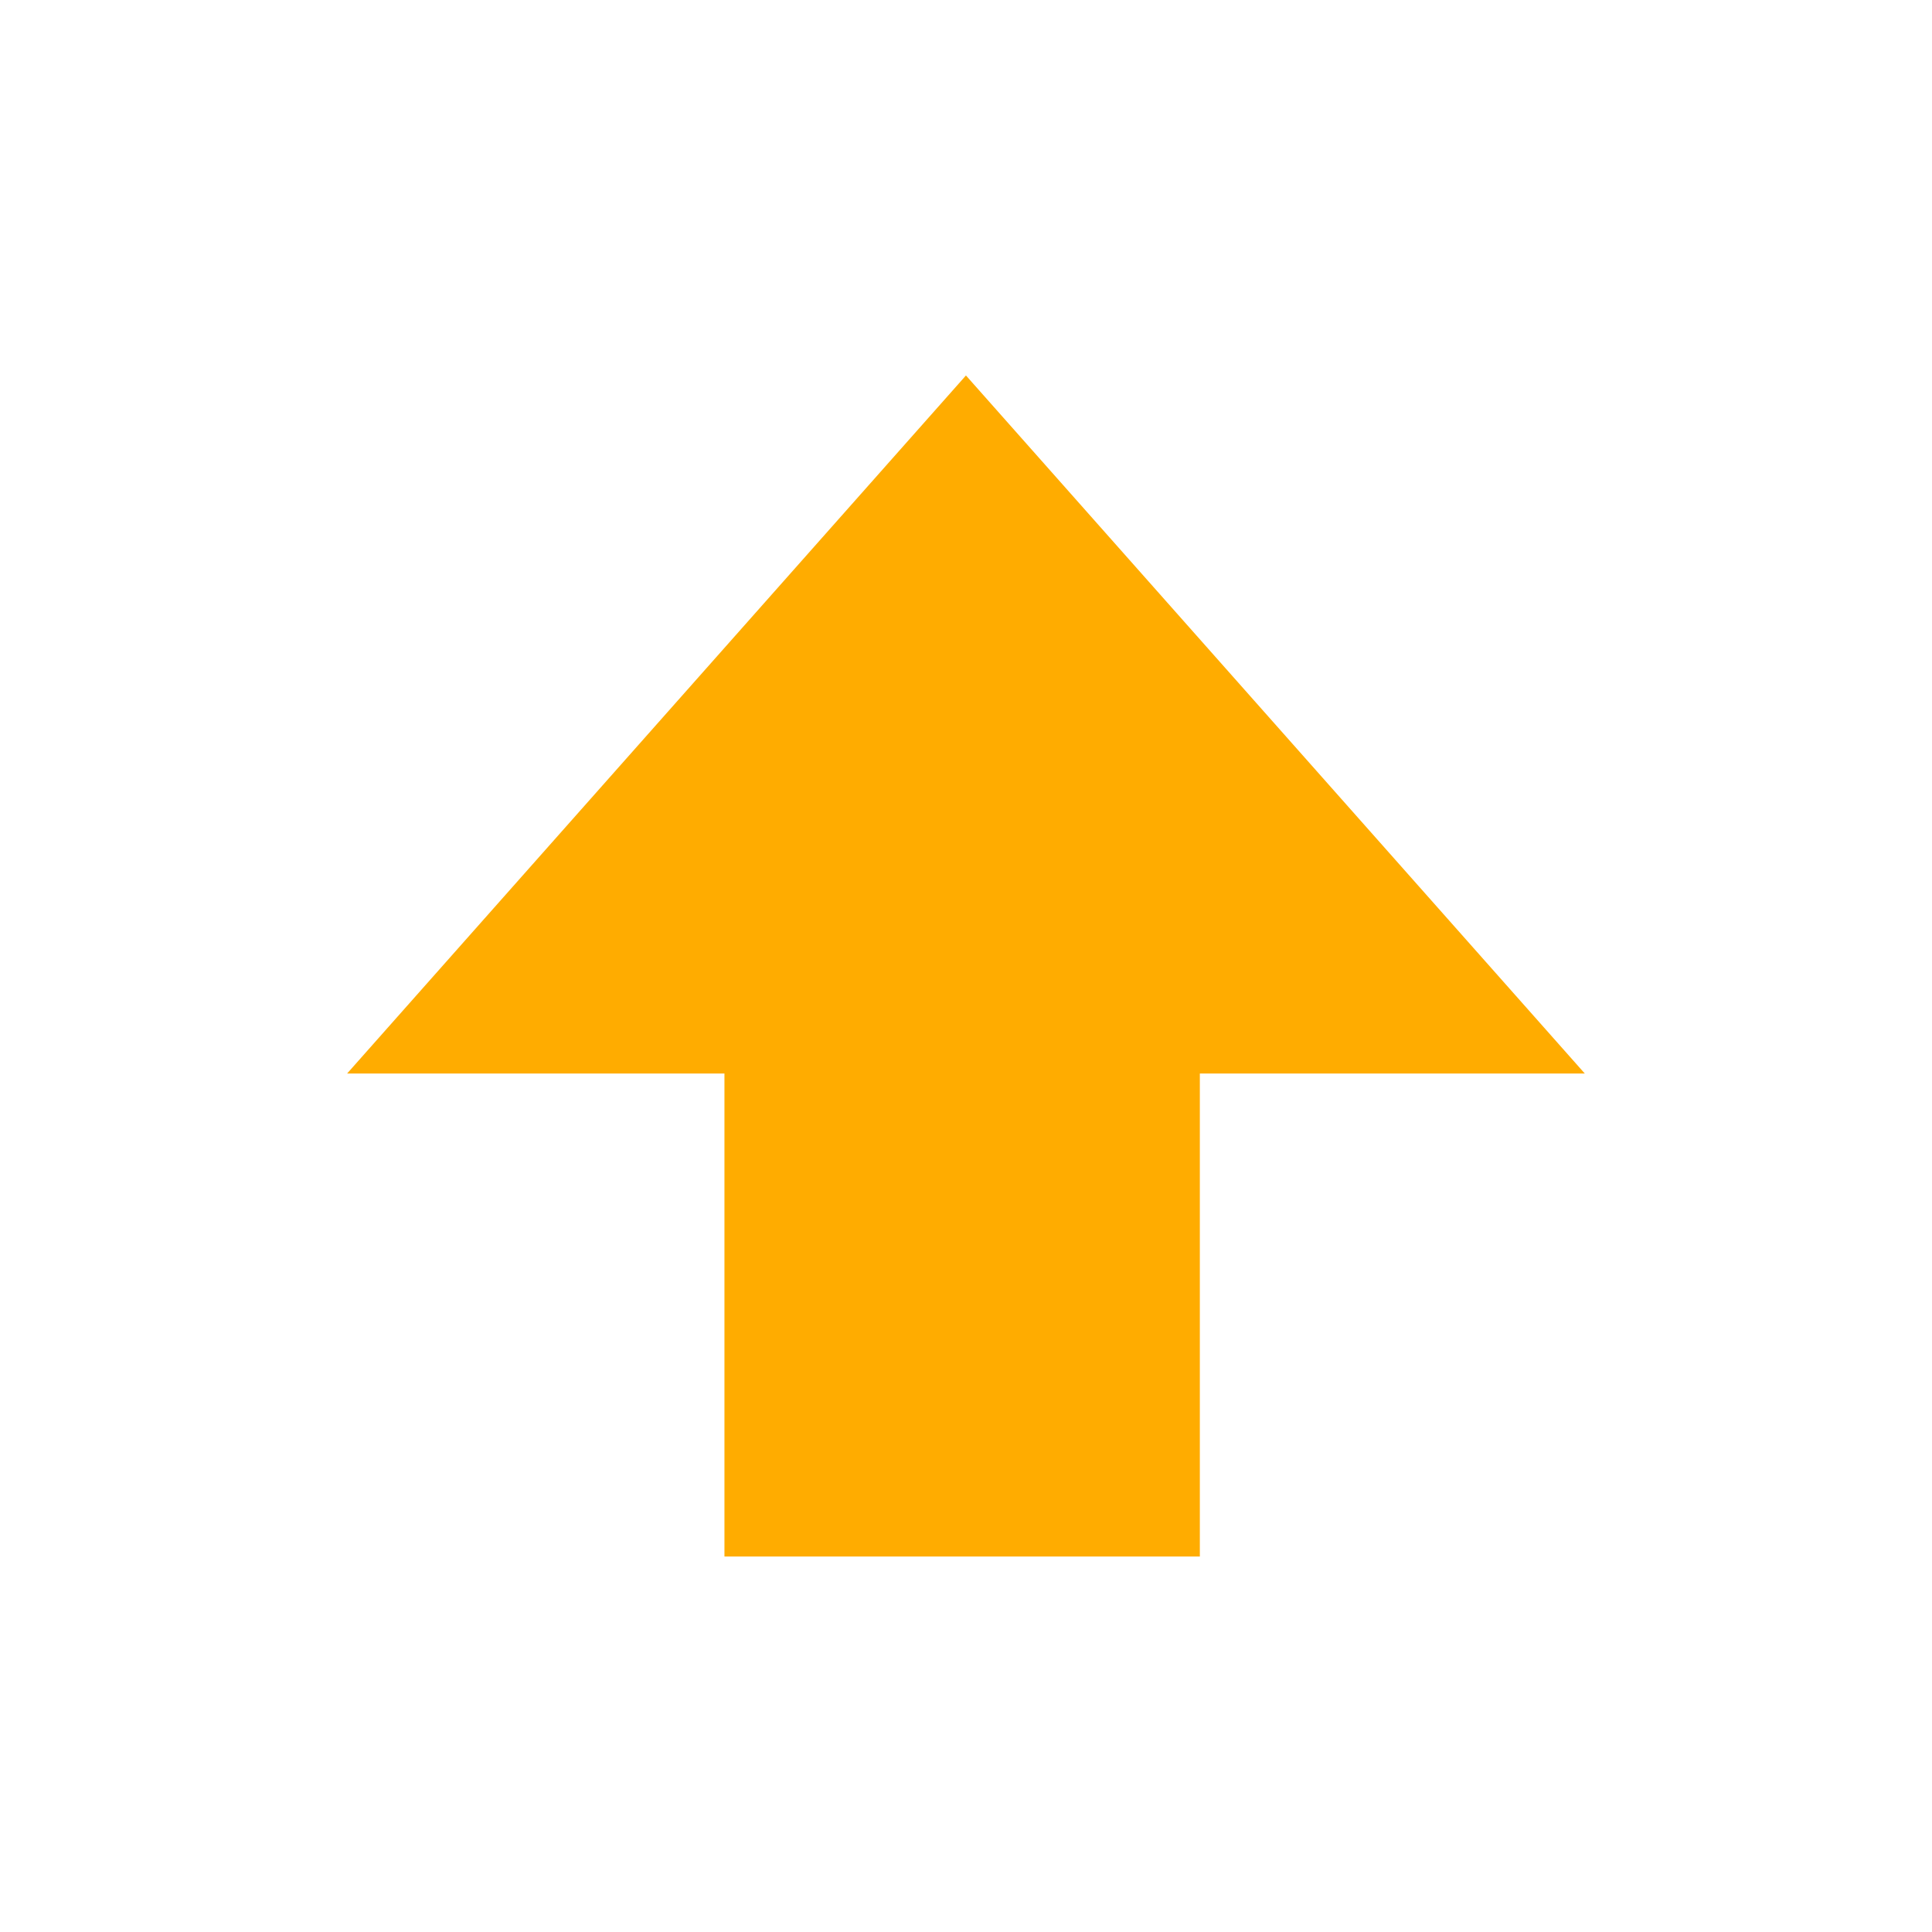
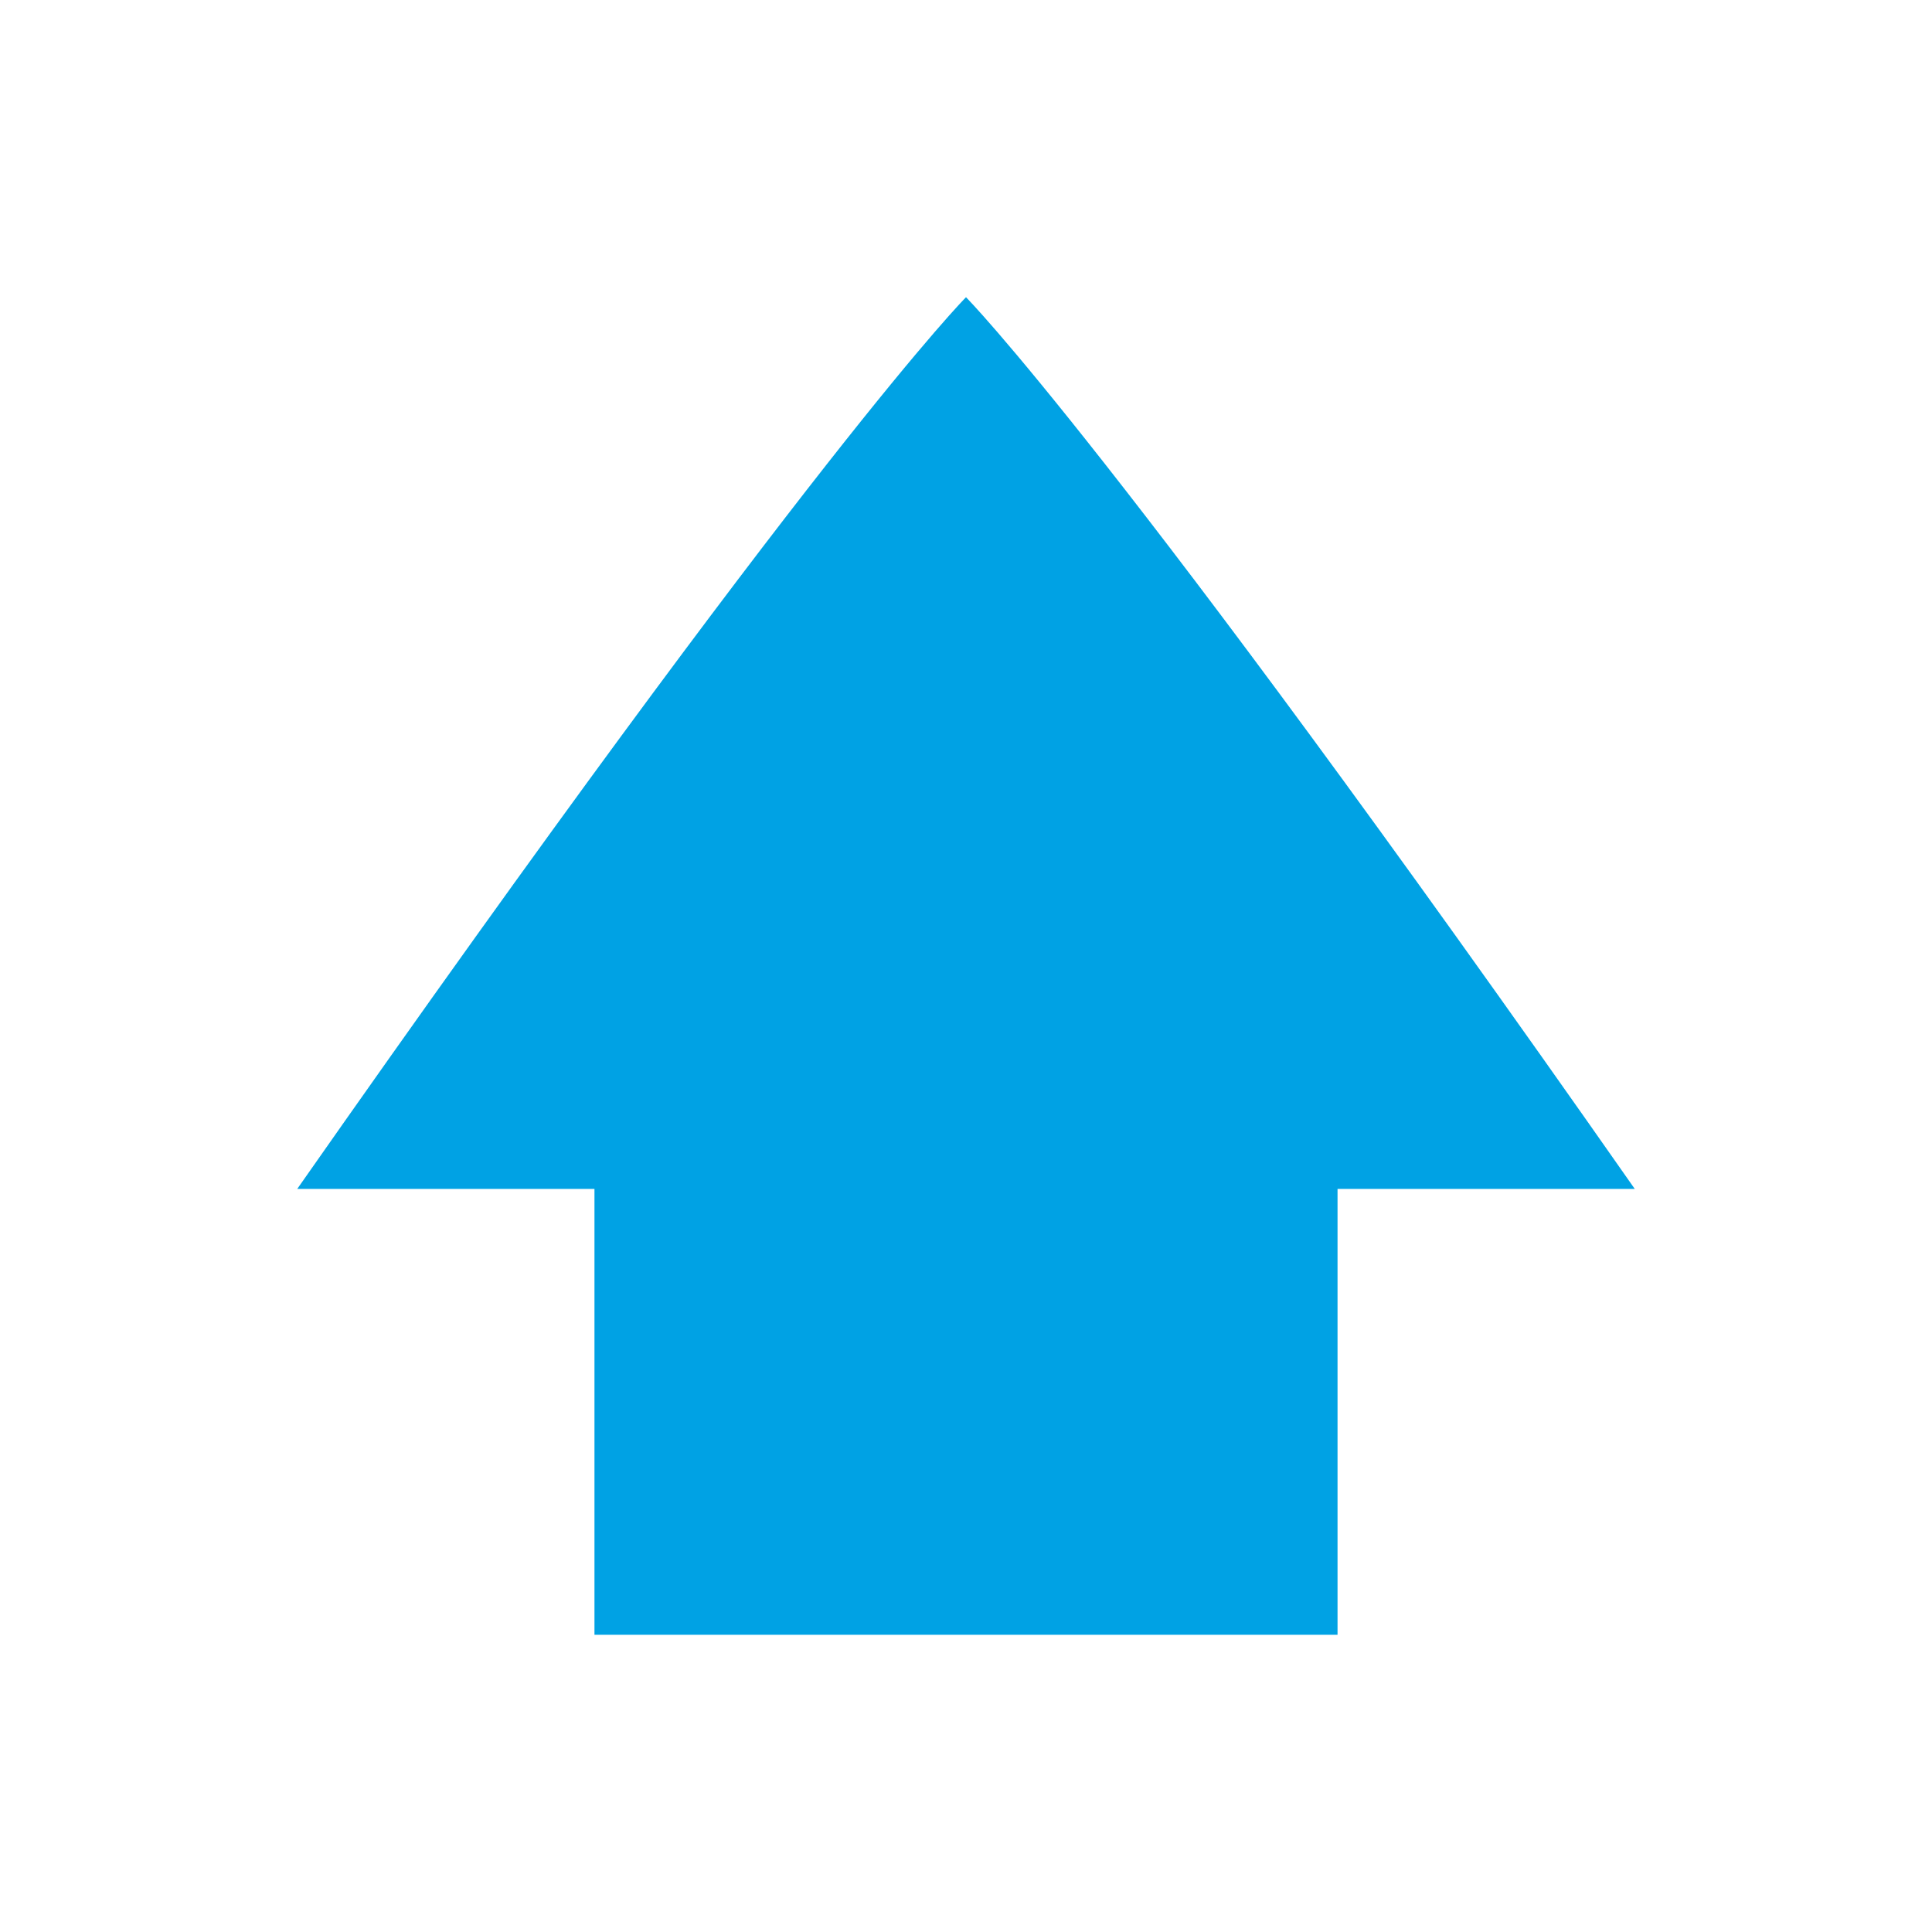
- <svg xmlns="http://www.w3.org/2000/svg" xmlns:ns1="http://www.openswatchbook.org/uri/2009/osb" width="32" viewBox="0 0 32 32" version="1.1" id="svg7384" height="32">
+ <svg xmlns="http://www.w3.org/2000/svg" xmlns:ns1="http://www.openswatchbook.org/uri/2009/osb" width="26" viewBox="0 0 26 26" version="1.1" id="svg7384" height="26">
  <defs id="defs7386">
    <linearGradient ns1:paint="solid" id="linearGradient19282" gradientTransform="matrix(-2.736579,0.2820293,-0.1890831,-0.9998832,239.5401,-879.4556)">
      <stop style="stop-color:#666666;stop-opacity:1;" offset="0" id="stop19284" />
    </linearGradient>
  </defs>
-   <g transform="translate(-141.0002,-791)" style="display:inline" id="layer9" />
-   <g transform="translate(-141.0002,-791)" style="display:inline" id="layer10" />
-   <g transform="translate(-141.0002,-791)" id="layer11" />
-   <g transform="translate(-141.0002,-791)" style="display:inline" id="layer13" />
-   <g transform="translate(-141.0002,-791)" id="layer14" />
-   <g transform="translate(-141.0002,-791)" style="display:inline" id="layer15" />
-   <g transform="translate(-141.0002,-791)" style="display:inline" id="g71291" />
-   <g transform="translate(-141.0002,-791)" style="display:inline" id="g4953" />
-   <g transform="matrix(2,0,0,2,-282.0008,-1614.219)" style="display:inline;fill:#ffac00;fill-opacity:1" id="layer12">
-     <path id="path16548" d="m 147,820 v -4 h -3.125 l 5.125,-5.781 5.125,5.781 h -3.188 v 4 z" style="color:#000000;display:inline;overflow:visible;visibility:visible;fill:#ffac00;fill-opacity:1;stroke:none;stroke-width:2;marker:none;enable-background:new" />
+   <g transform="translate(-141.0002,-797)" style="display:inline" id="layer9" />
+   <g transform="translate(-141.0002,-797)" style="display:inline" id="layer10" />
+   <g transform="translate(-141.0002,-797)" id="layer11" />
+   <g transform="translate(-141.0002,-797)" style="display:inline" id="layer13" />
+   <g transform="translate(-141.0002,-797)" id="layer14" />
+   <g transform="translate(-141.0002,-797)" style="display:inline" id="layer15" />
+   <g transform="translate(-141.0002,-797)" style="display:inline" id="g71291" />
+   <g transform="translate(-141.0002,-797)" style="display:inline" id="g4953" />
+   <g id="g1410" style="fill:#00a2e4;fill-opacity:1">
+     <g id="layer9-5" style="display:inline;fill:#00a2e4;fill-opacity:1" transform="matrix(0.8780488,0,0,0.8780488,-125.9942,-694.3354)" />
+     <g id="layer10-6" style="display:inline;fill:#00a2e4;fill-opacity:1" transform="matrix(0.8780488,0,0,0.8780488,-125.9942,-694.3354)" />
+     <g style="fill:#00a2e4;fill-opacity:1" id="layer11-2" transform="matrix(0.8780488,0,0,0.8780488,-125.9942,-694.3354)" />
+     <g id="layer13-9" style="display:inline;fill:#00a2e4;fill-opacity:1" transform="matrix(0.8780488,0,0,0.8780488,-125.9942,-694.3354)" />
+     <g style="fill:#00a2e4;fill-opacity:1" id="layer14-1" transform="matrix(0.8780488,0,0,0.8780488,-125.9942,-694.3354)" />
+     <g id="layer15-2" style="display:inline;fill:#00a2e4;fill-opacity:1" transform="matrix(0.8780488,0,0,0.8780488,-125.9942,-694.3354)" />
+     <g id="g71291-7" style="display:inline;fill:#00a2e4;fill-opacity:1" transform="matrix(0.8780488,0,0,0.8780488,-125.9942,-694.3354)" />
+     <g id="g4953-0" style="display:inline;fill:#00a2e4;fill-opacity:1" transform="matrix(0.8780488,0,0,0.8780488,-125.9942,-694.3354)" />
+     <path style="opacity:1;fill:#00a2e4;fill-opacity:1;stroke-width:2" id="path4" d="m 13,4 c 0,0 2,2 9,12 h -4 v 6 C 8,22 16.563,22 8,22 V 16 H 4 C 11,6 13,4 13,4 Z" />
  </g>
</svg>
